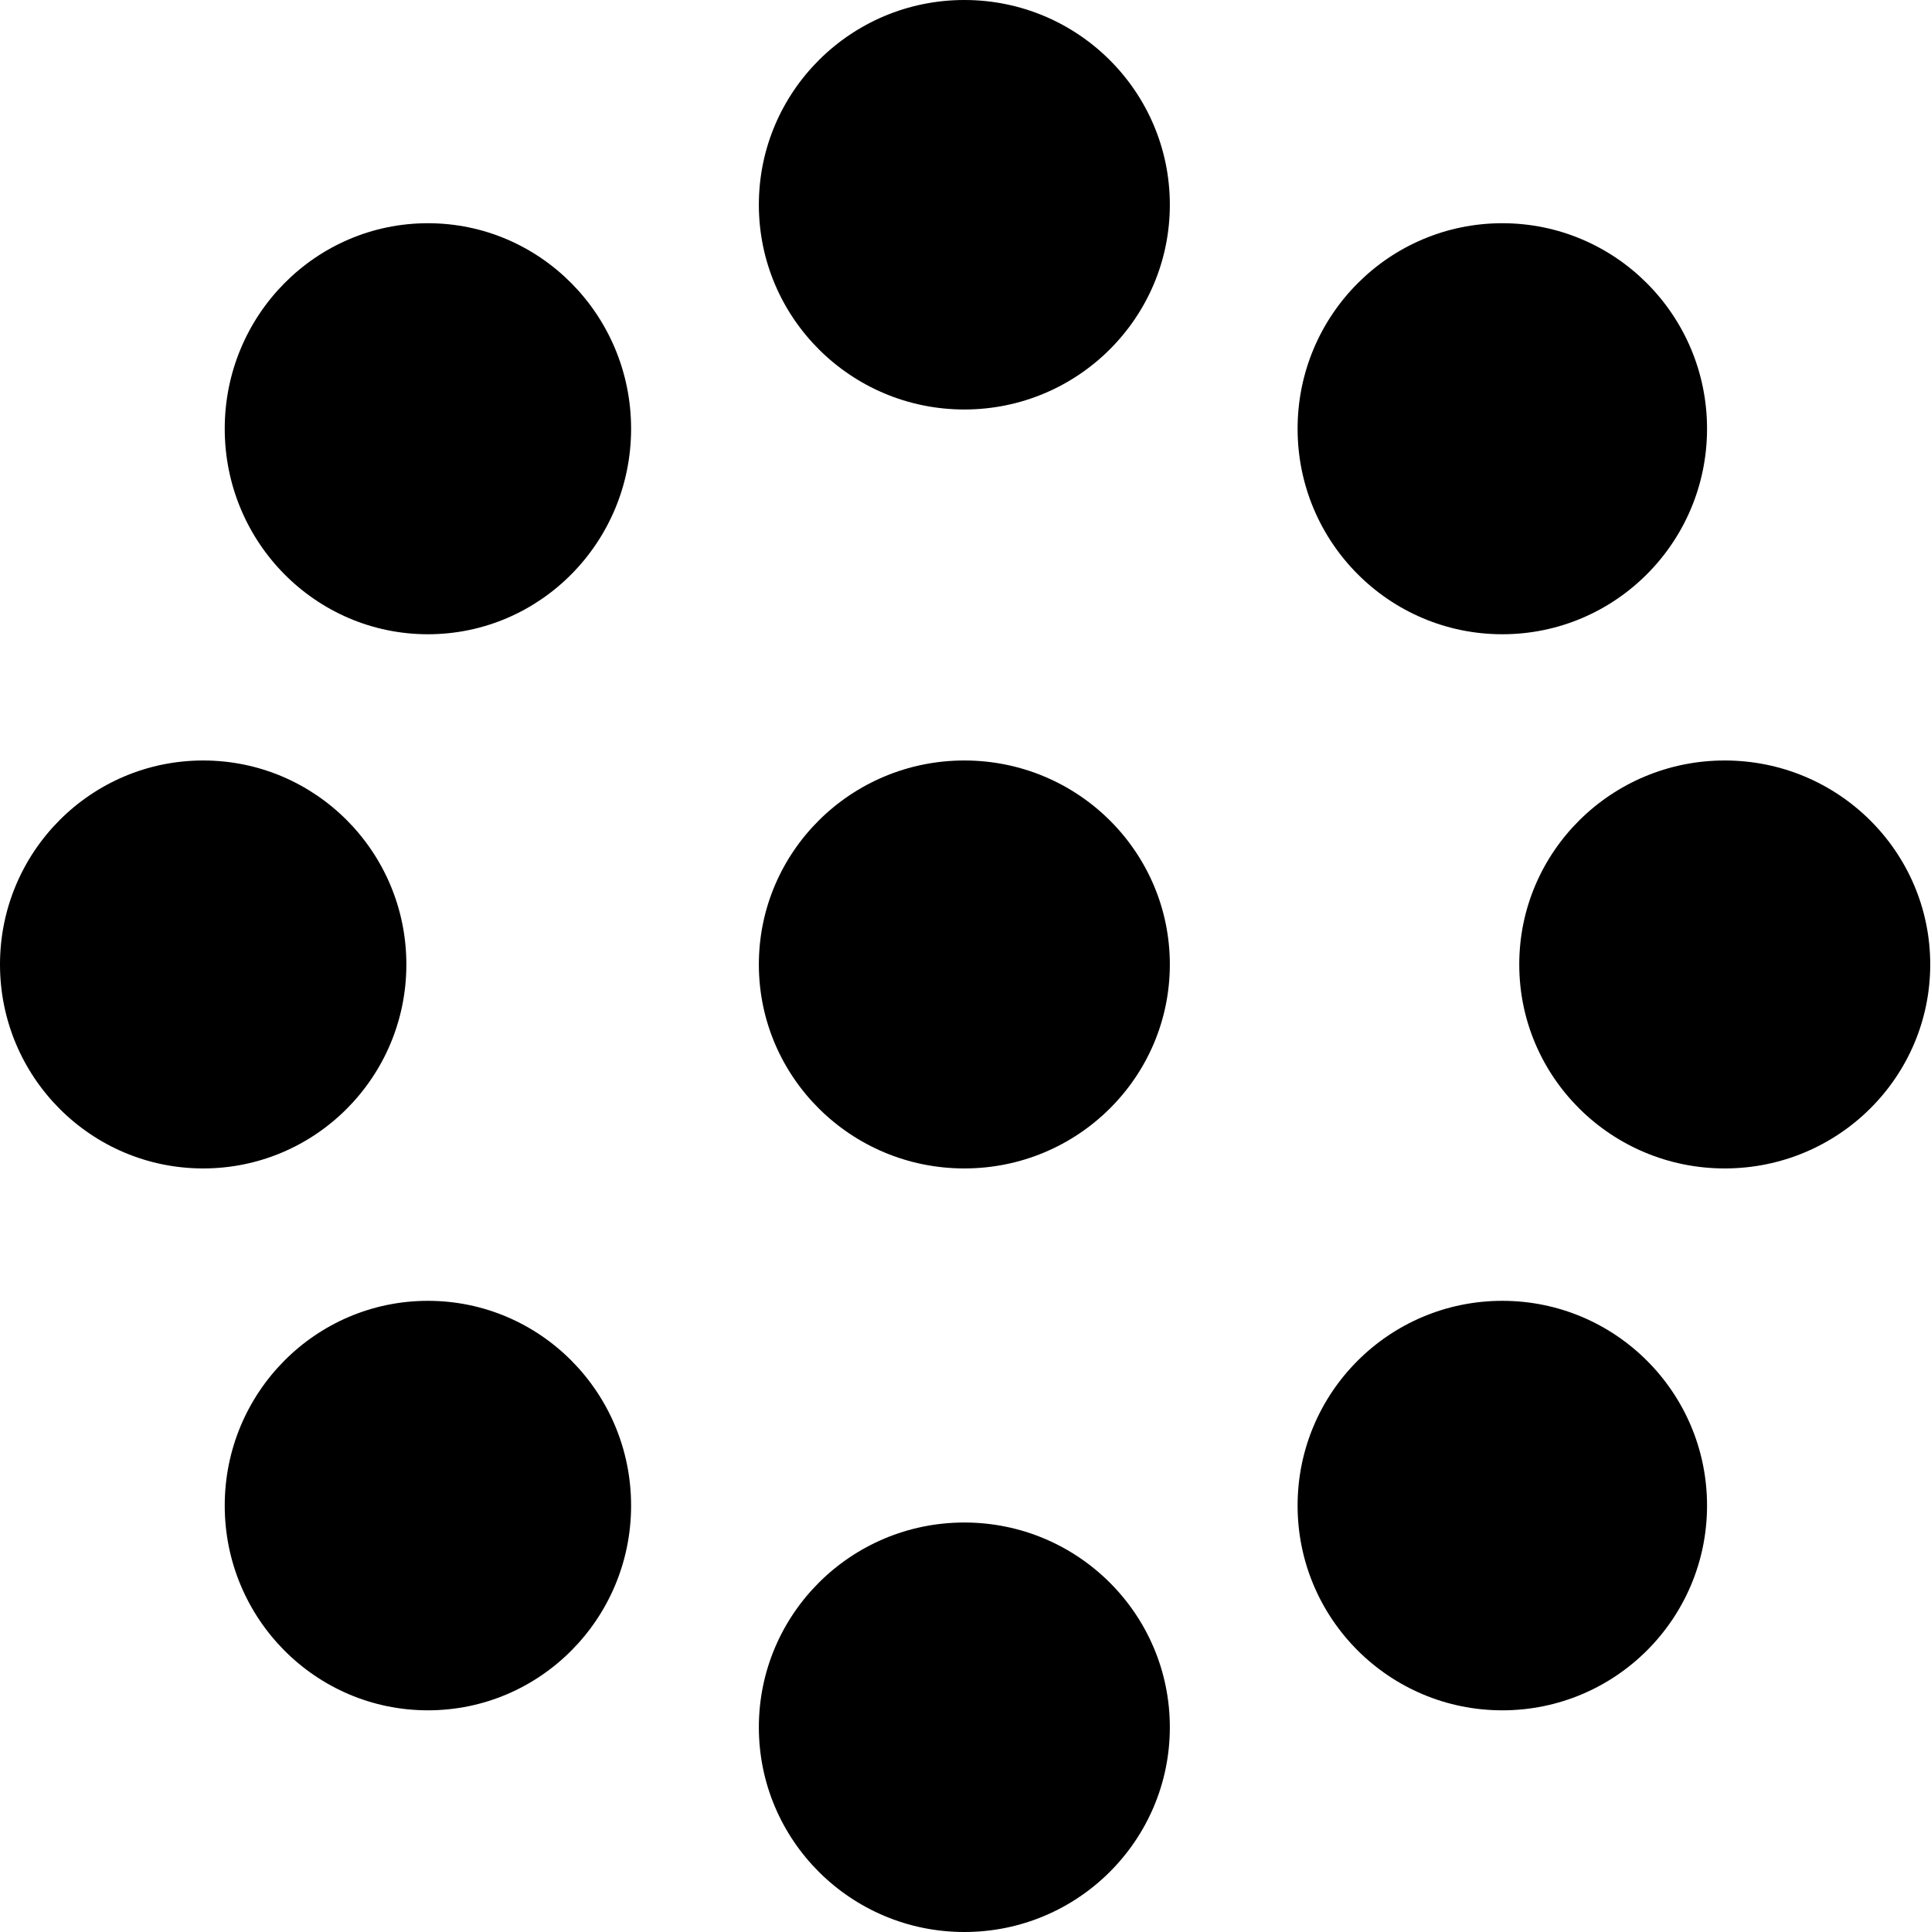
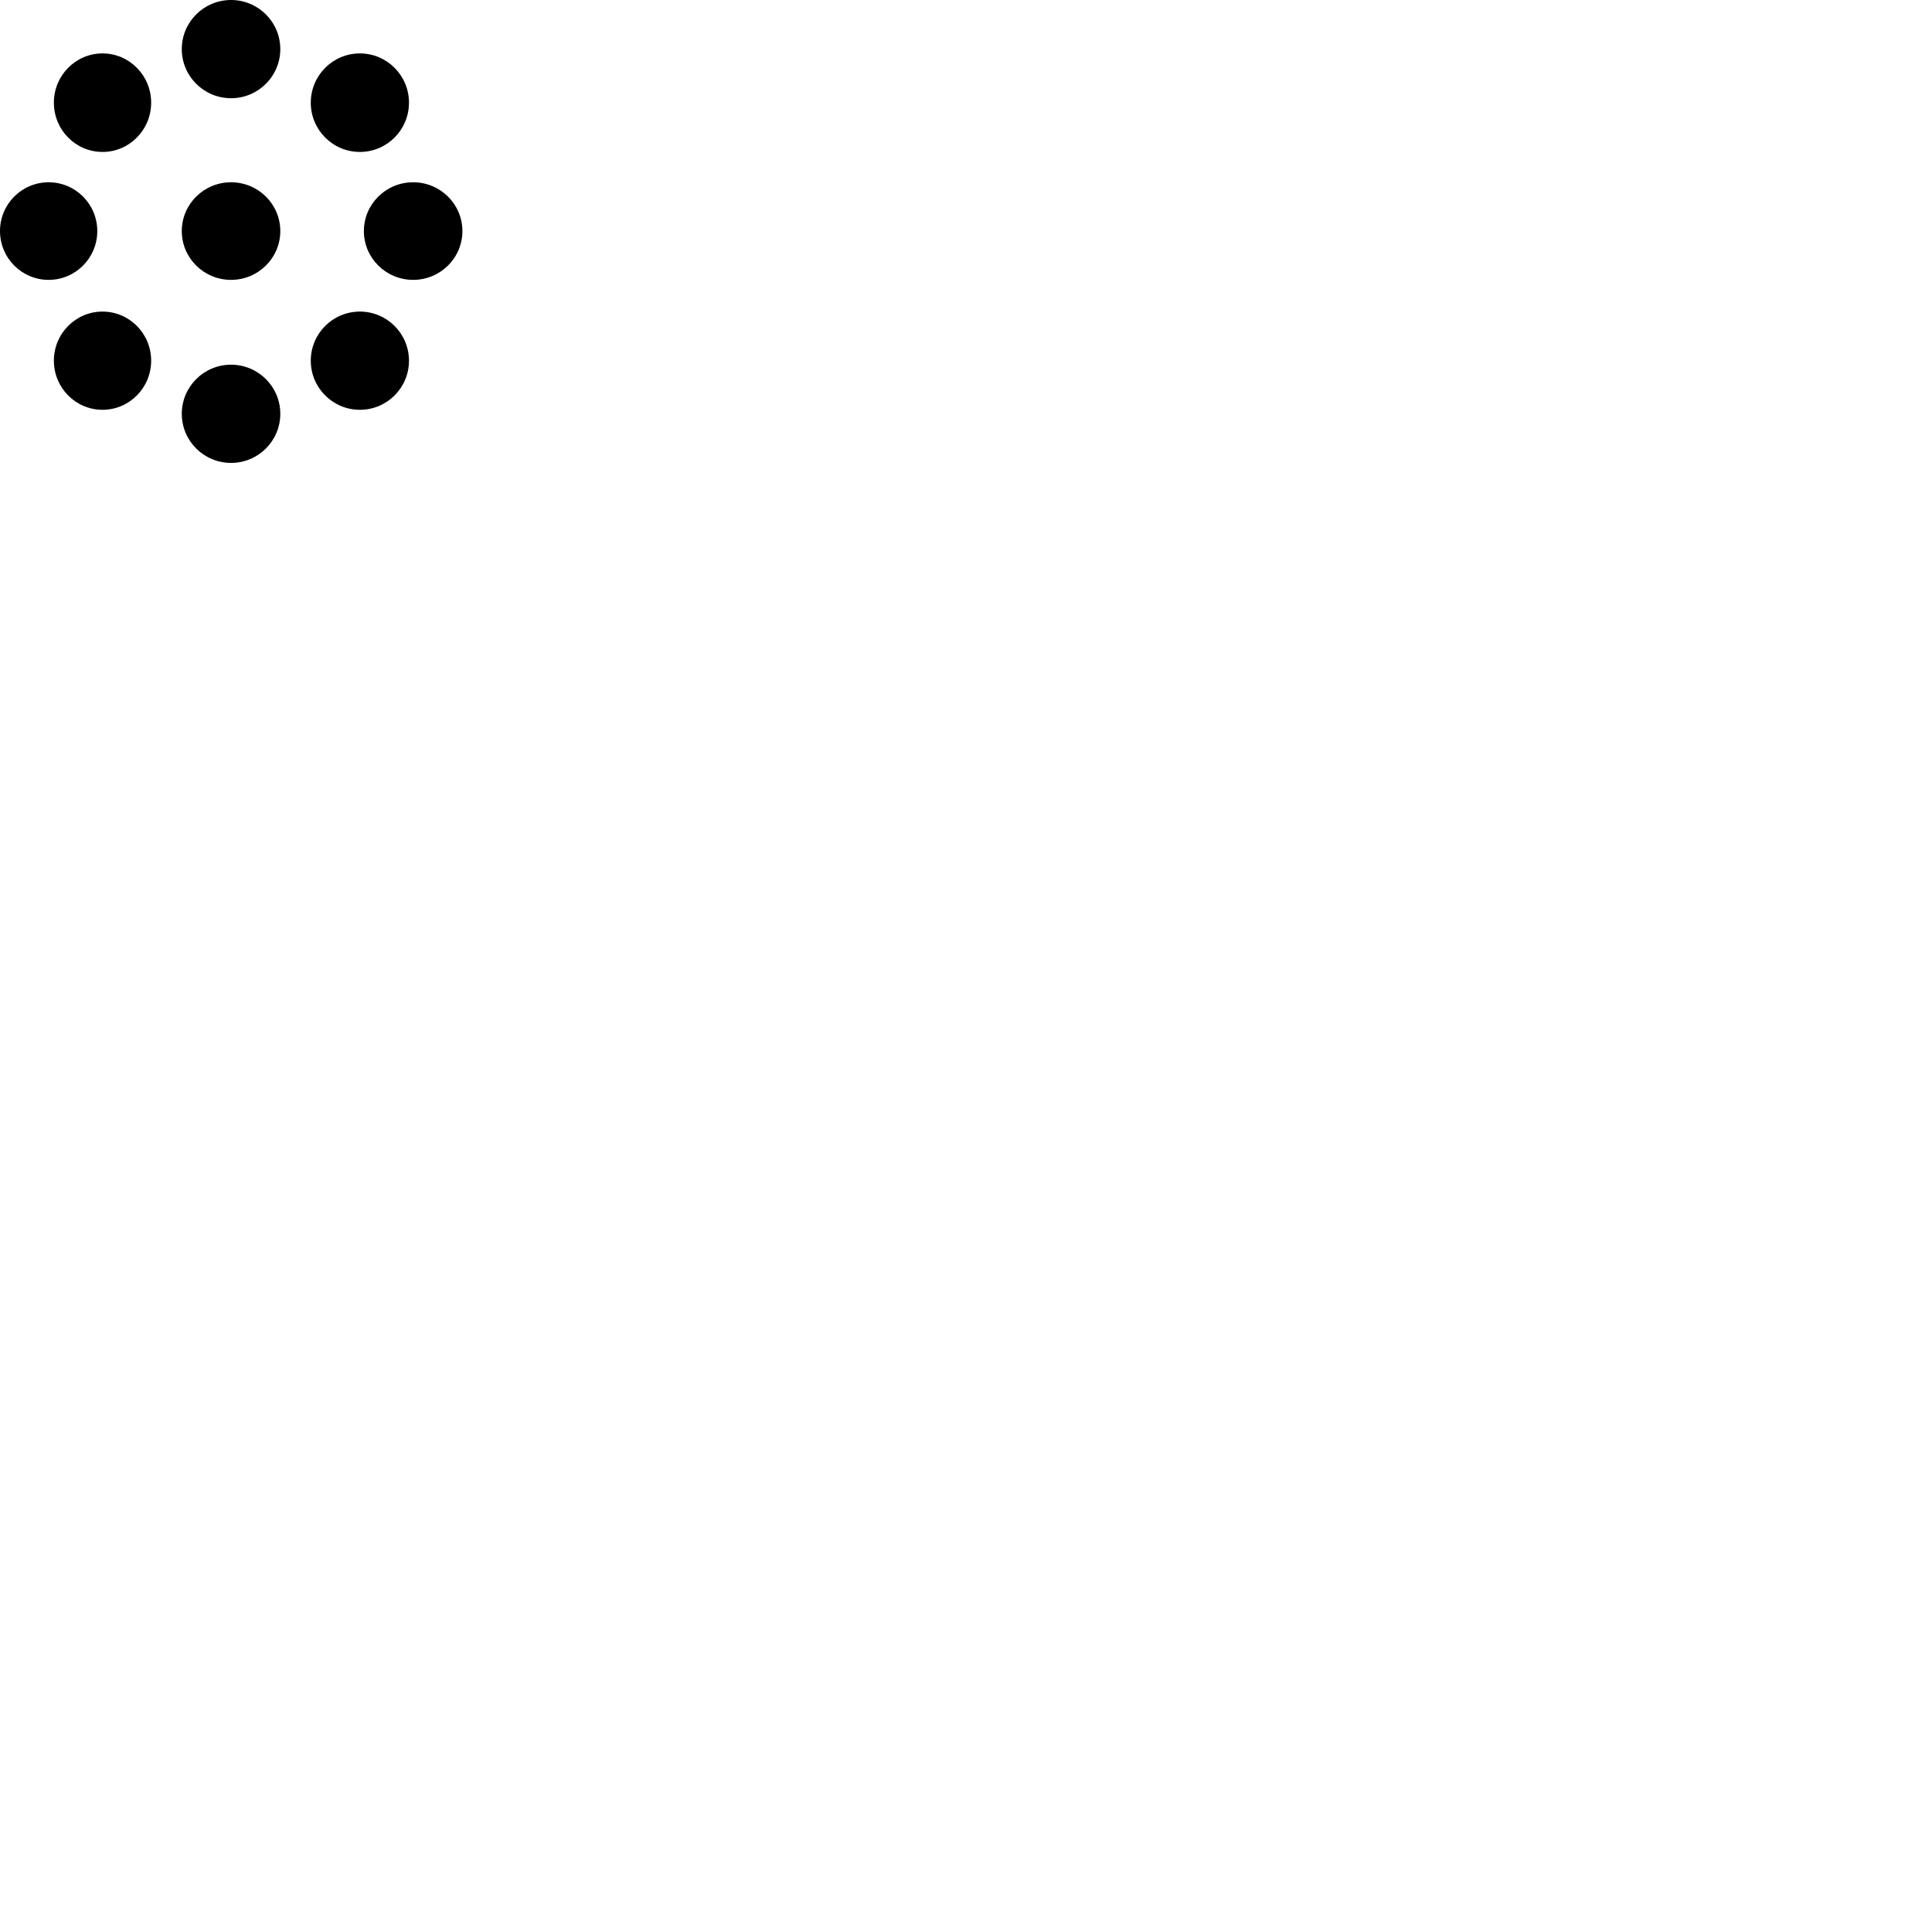
- <svg xmlns="http://www.w3.org/2000/svg" width="1254" height="1255" viewBox="0 0 1254 1255" fill="none">
-   <ellipse cx="626.5" cy="133" rx="133.5" ry="133" fill="black" />
-   <ellipse cx="626.5" cy="626.5" rx="133.5" ry="132.5" fill="black" />
-   <ellipse cx="278" cy="978" rx="132" ry="133" fill="black" />
-   <ellipse cx="976" cy="278.5" rx="133" ry="133.5" fill="black" />
-   <circle cx="976" cy="978" r="133" fill="black" />
-   <ellipse cx="278" cy="278.5" rx="132" ry="133.5" fill="black" />
-   <ellipse cx="132" cy="626.5" rx="132" ry="132.5" fill="black" />
-   <ellipse cx="1120.5" cy="626.5" rx="133.5" ry="132.5" fill="black" />
-   <ellipse cx="626.5" cy="1122" rx="133.5" ry="133" fill="black" />
+ <svg xmlns="http://www.w3.org/2000/svg" id="Layer_1" version="1.1" viewBox="0 0 1254 1255">
+   <ellipse cx="150.1" cy="31.9" rx="32" ry="31.9" />
+   <ellipse cx="150.1" cy="150.1" rx="32" ry="31.7" />
+   <ellipse cx="66.6" cy="234.3" rx="31.6" ry="31.9" />
+   <ellipse cx="233.8" cy="66.7" rx="31.9" ry="32" />
+   <circle cx="233.8" cy="234.3" r="31.9" />
+   <ellipse cx="66.6" cy="66.7" rx="31.6" ry="32" />
+   <ellipse cx="31.6" cy="150.1" rx="31.6" ry="31.7" />
+   <ellipse cx="268.4" cy="150.1" rx="32" ry="31.7" />
+   <ellipse cx="150.1" cy="268.8" rx="32" ry="31.9" />
</svg>
